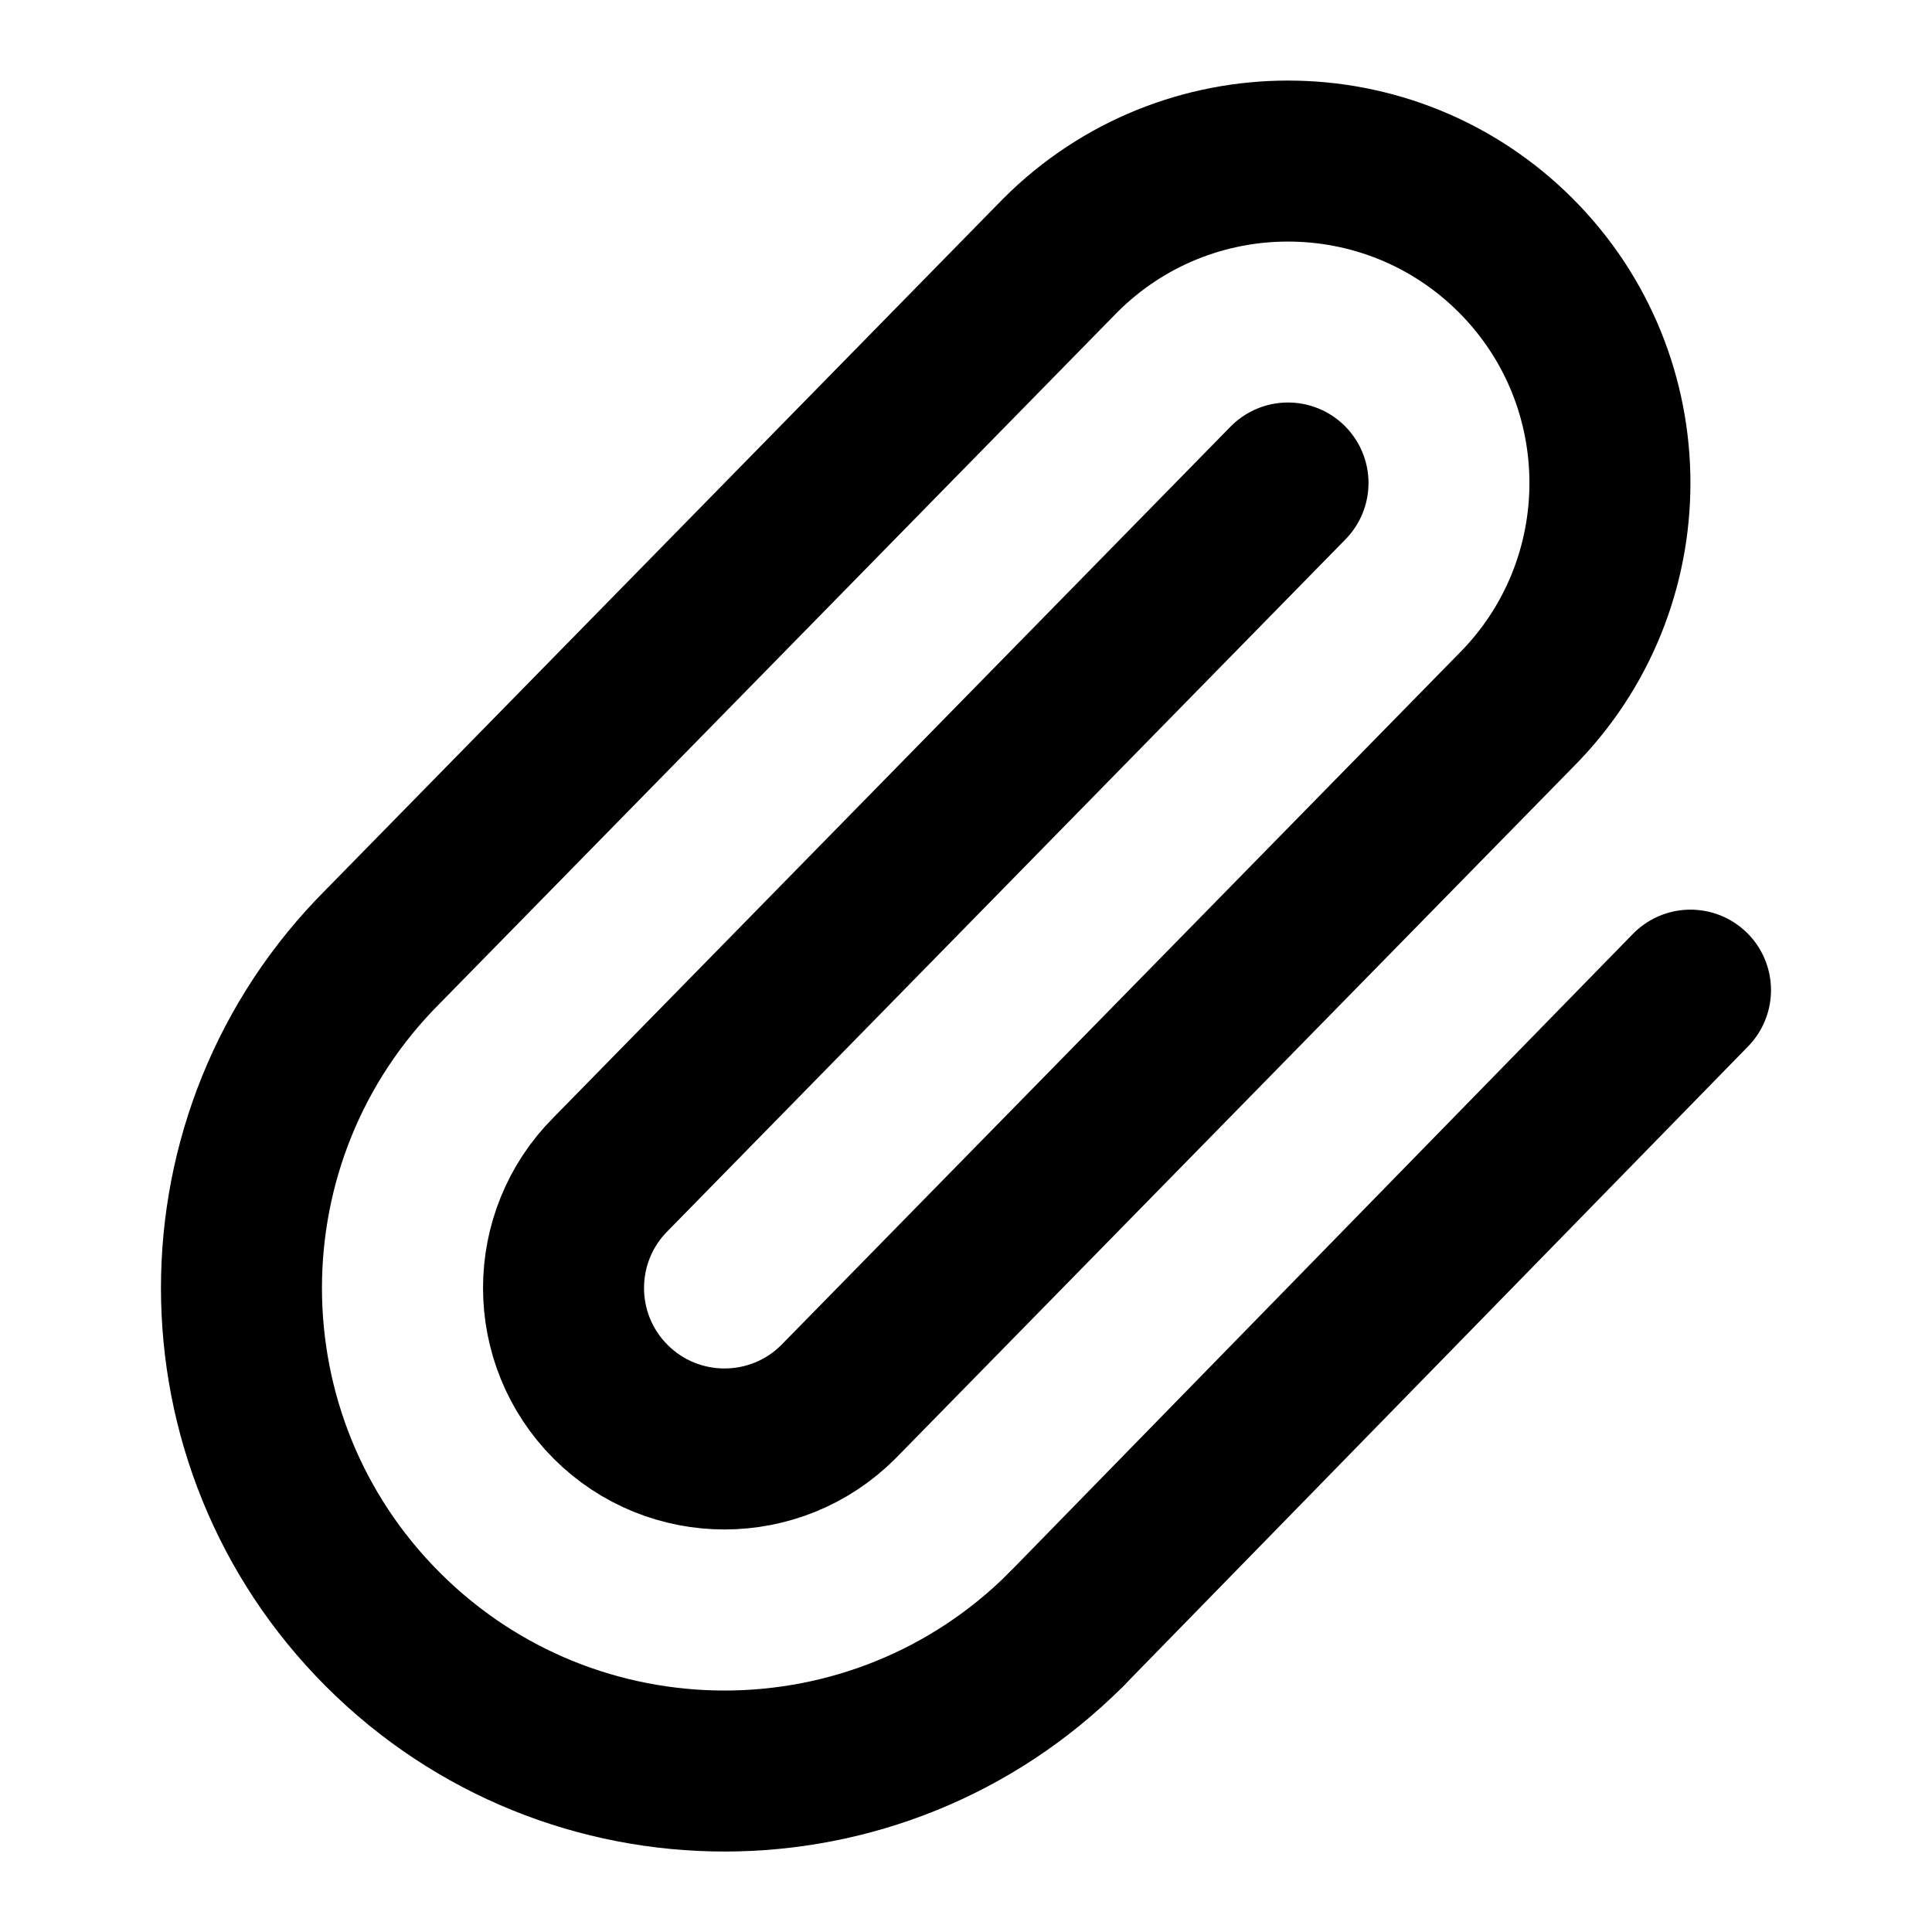
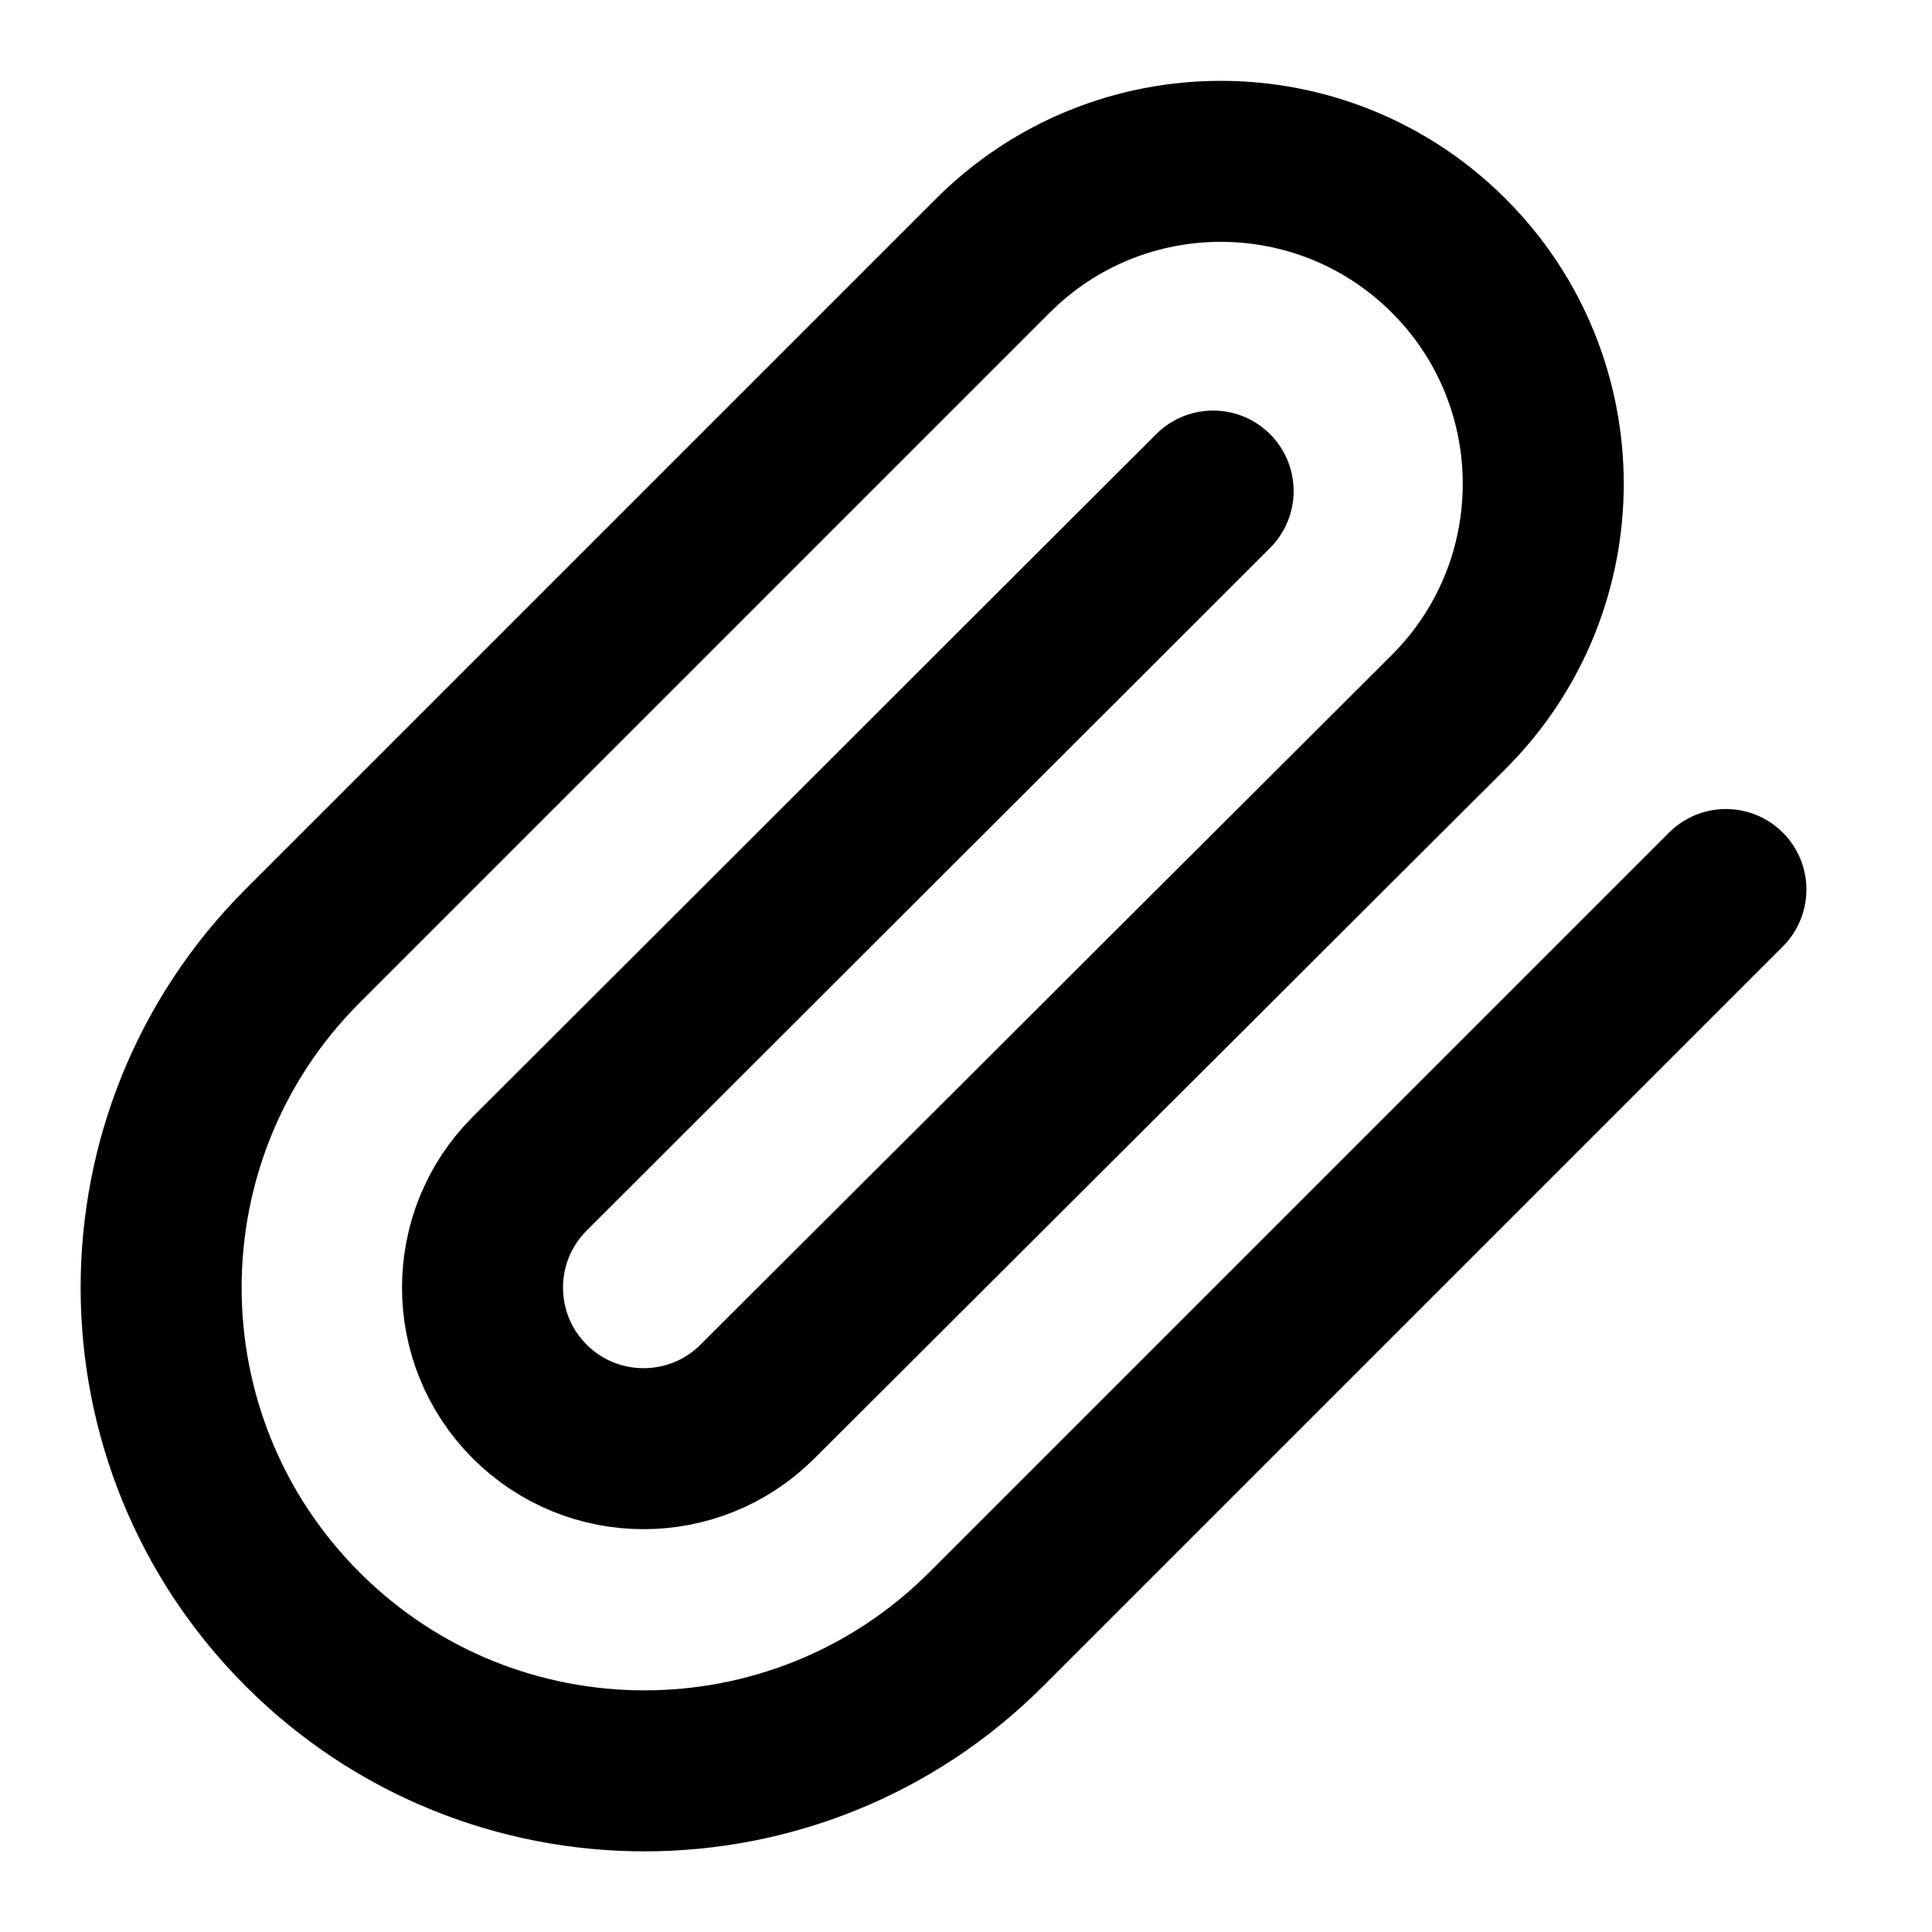
<svg xmlns="http://www.w3.org/2000/svg" class="lucide lucide-paperclip" width="24" height="24" viewBox="0 0 24 24" fill="none" stroke="currentColor" stroke-width="2" stroke-linecap="round" stroke-linejoin="round">
-   <path d="M13.234 20.252 21 12.3" />
-   <path d="m16 6-8.414 8.586a2 2 0 0 0 0 2.828 2 2 0 0 0 2.828 0l8.414-8.586a4 4 0 0 0 0-5.656 4 4 0 0 0-5.656 0l-8.415 8.585a6 6 0 1 0 8.486 8.486" />
+   <path d="m21.44 11.05-9.19 9.19a6 6 0 0 1-8.49-8.49l8.57-8.57A4 4 0 1 1 18 8.84l-8.59 8.57a2 2 0 0 1-2.83-2.83l8.49-8.48" />
</svg>
